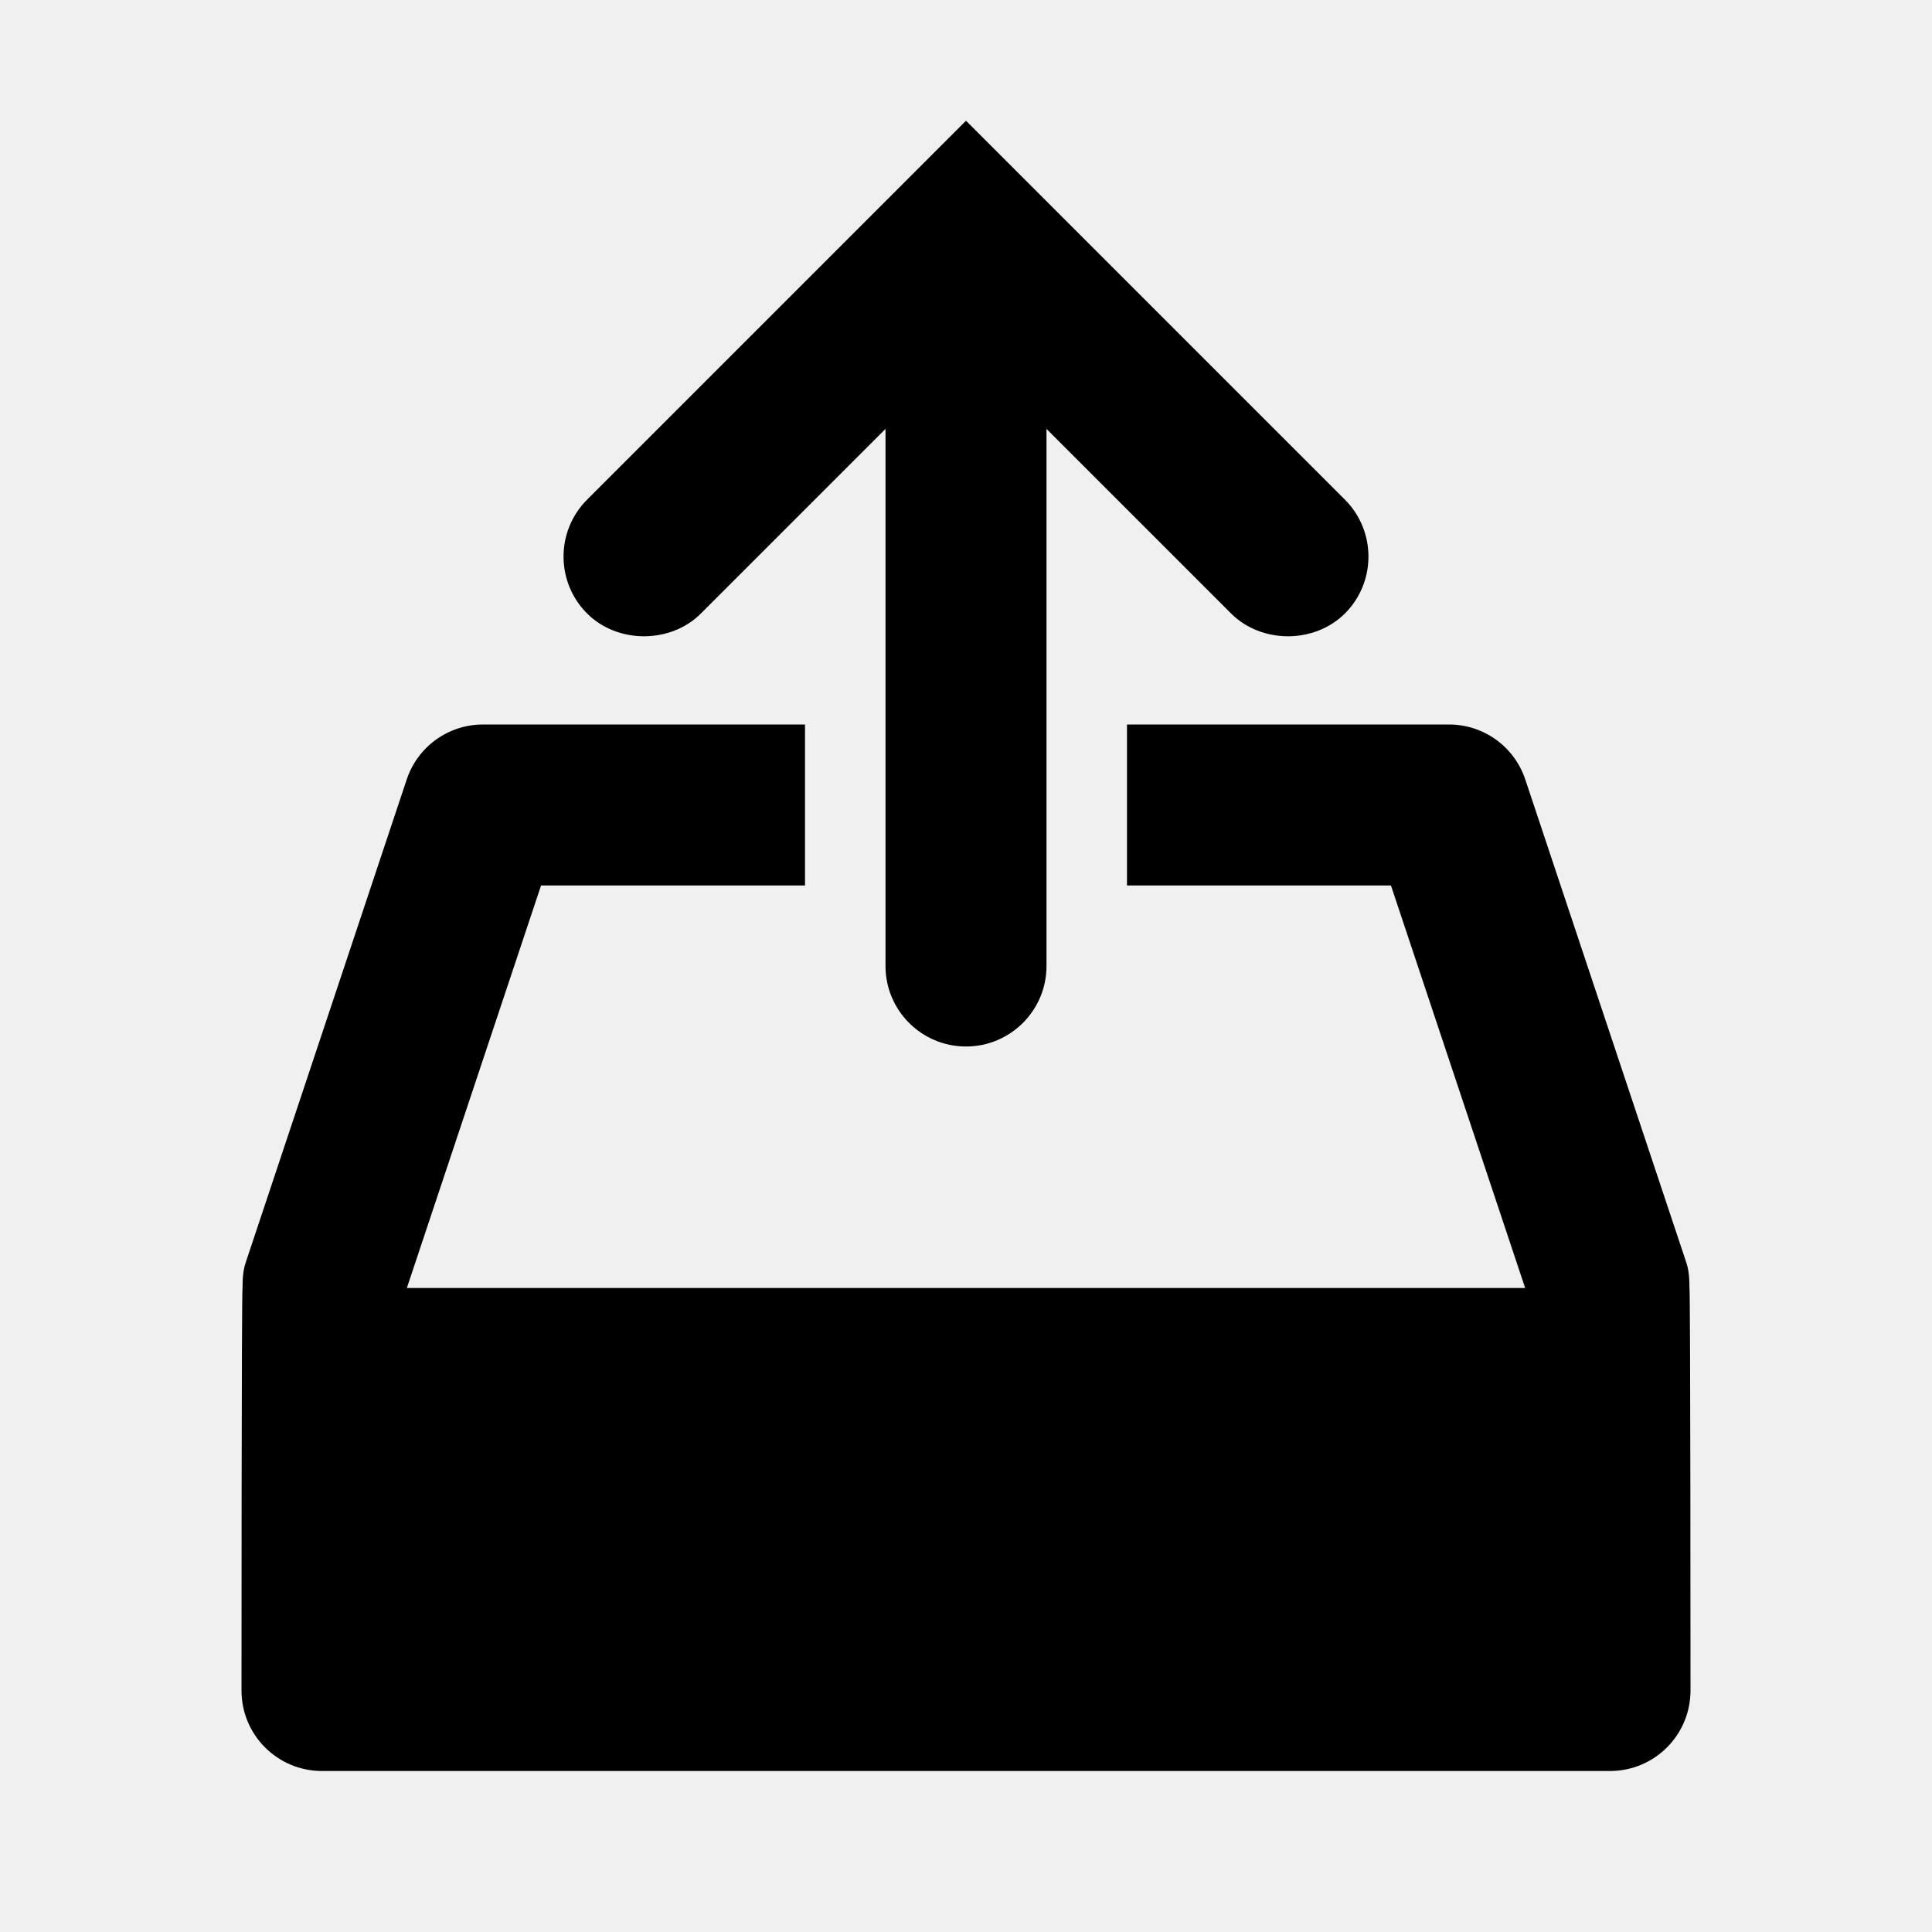
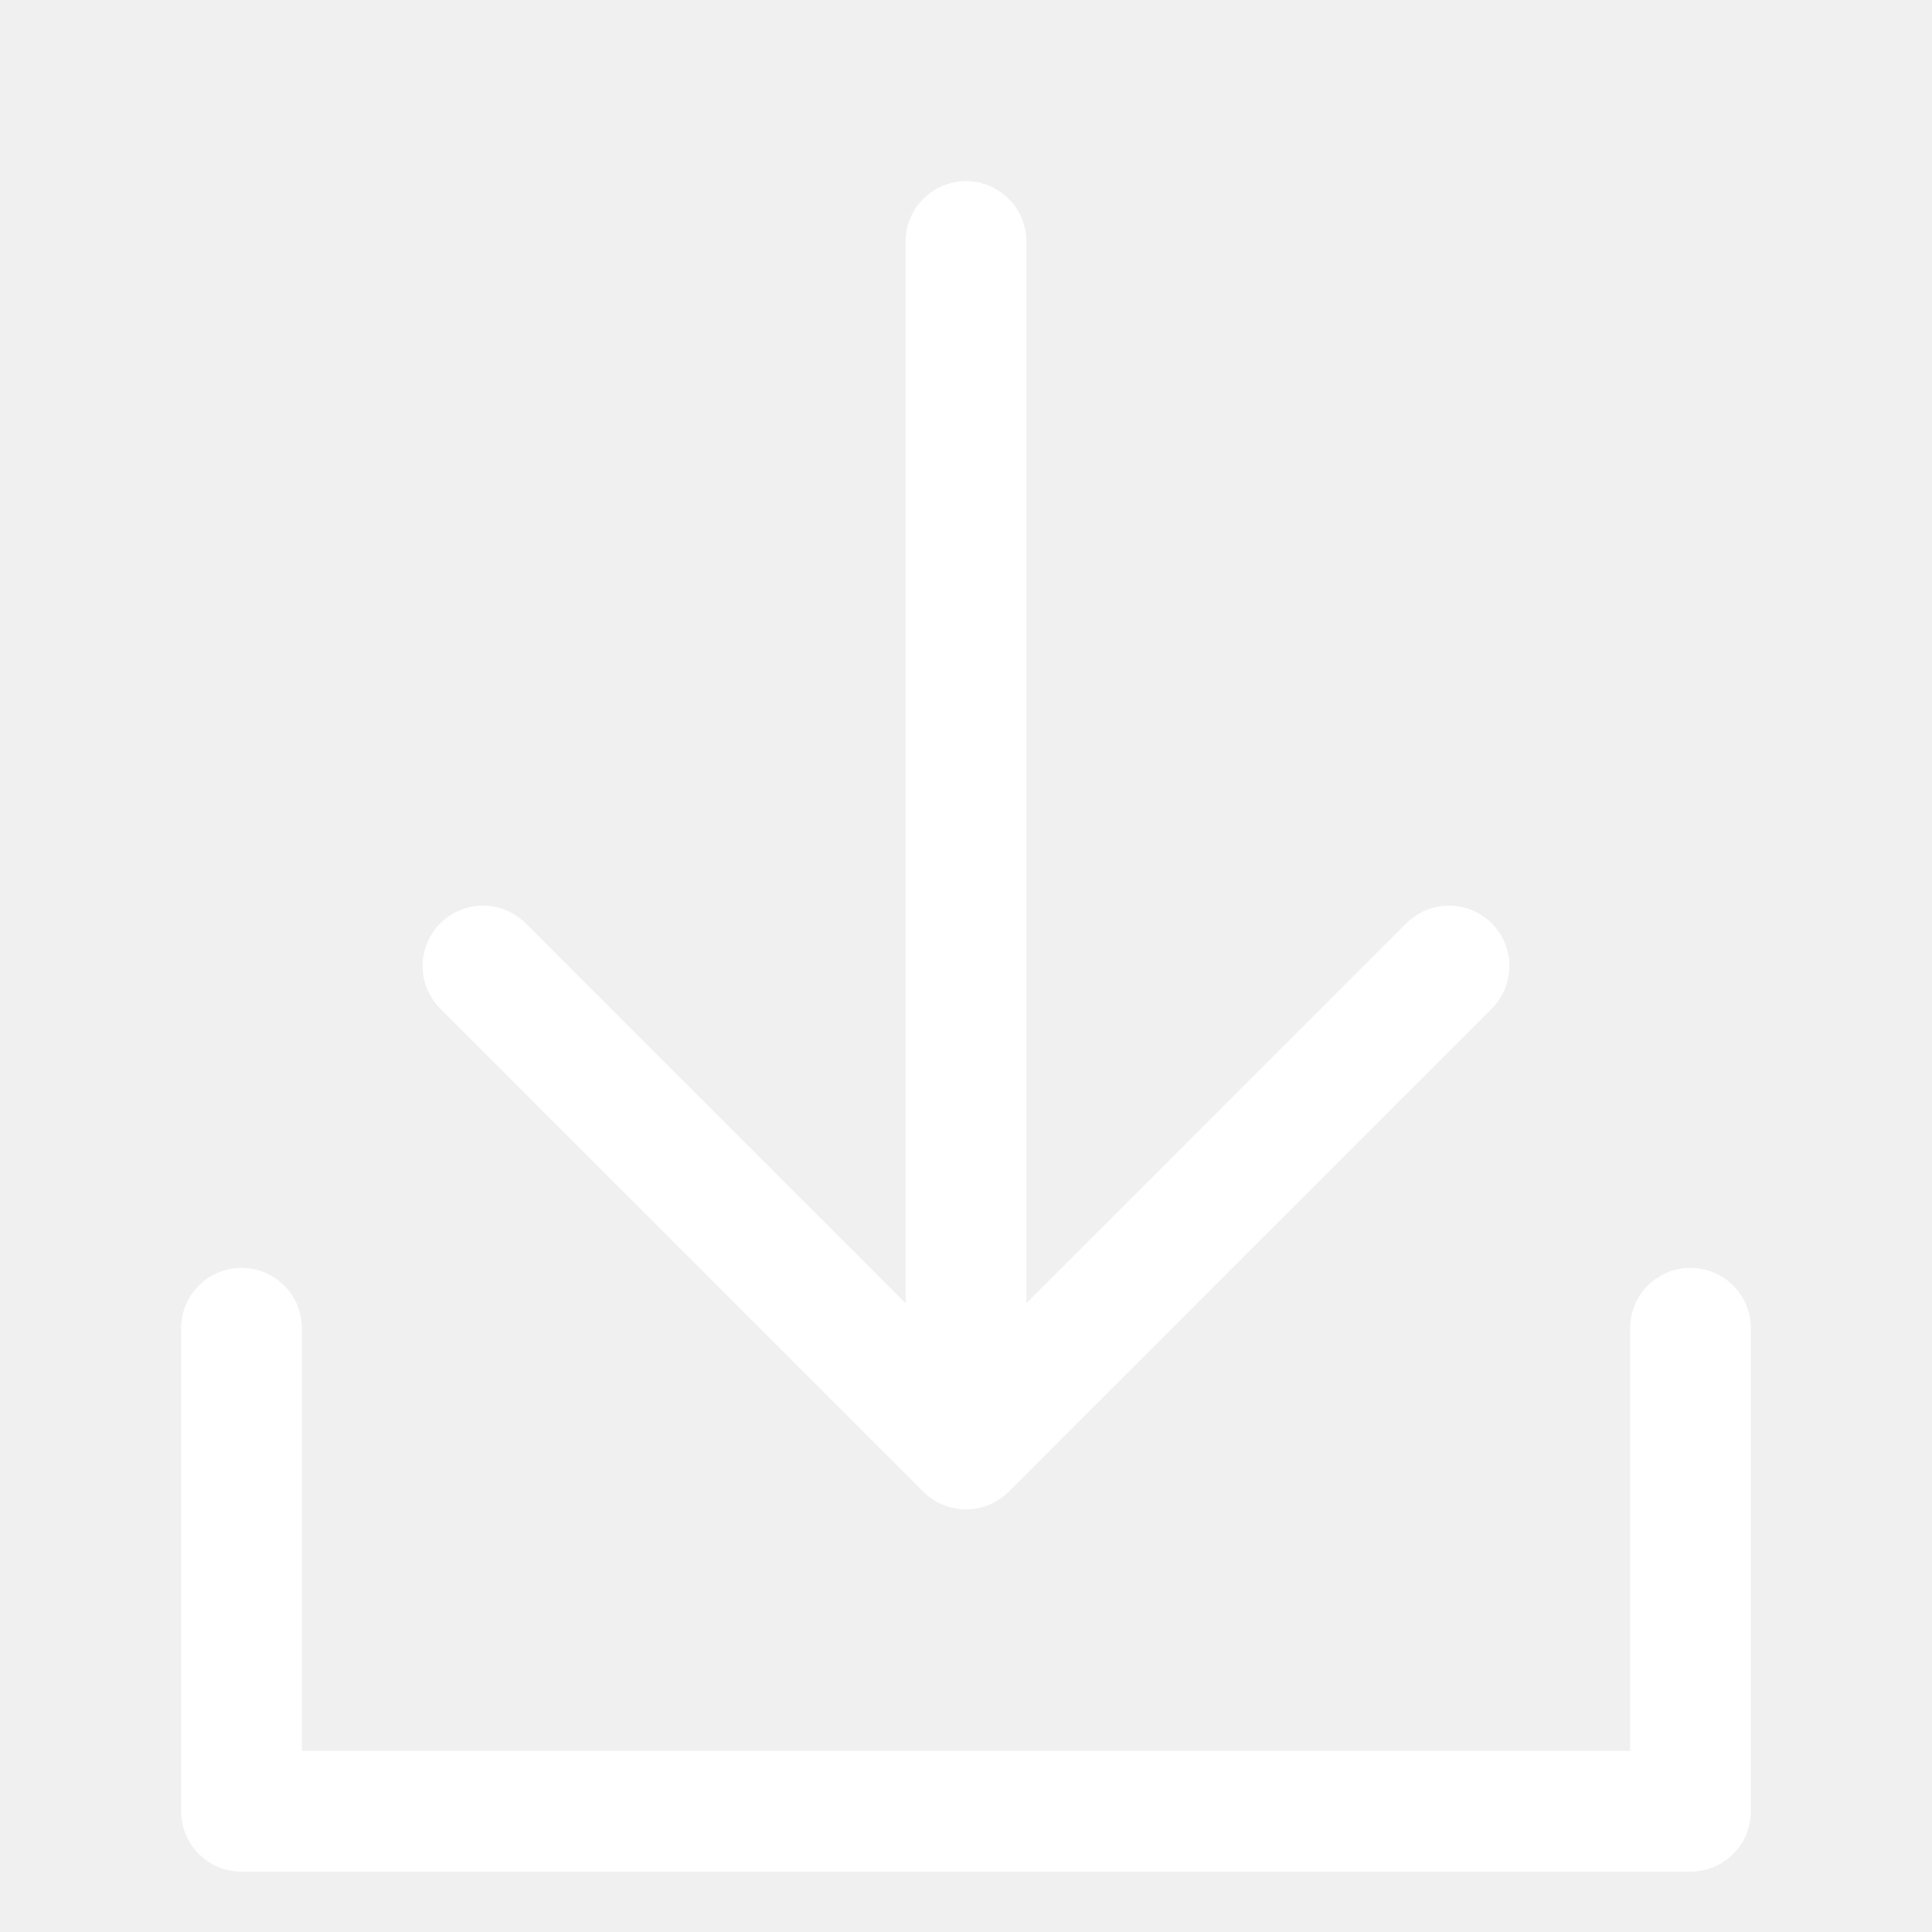
- <svg xmlns="http://www.w3.org/2000/svg" baseProfile="tiny" height="24px" id="Layer_1" version="1.2" viewBox="0 0 24 24" width="24px" xml:space="preserve">
-   <g>
-     <path d="M20.987,16c0-0.105-0.004-0.211-0.039-0.316l-2-6C18.812,9.275,18.431,9,18,9h-4v2h3.279l1.667,5H5.054l1.667-5H10V9H6   C5.569,9,5.188,9.275,5.052,9.684l-2,6C3.017,15.789,3.013,15.895,3.013,16C3,16,3,21,3,21c0,0.553,0.447,1,1,1h16   c0.553,0,1-0.447,1-1C21,21,21,16,20.987,16z" />
-     <path d="M16,7.904c0.259,0,0.518-0.095,0.707-0.283c0.39-0.39,0.39-1.024,0-1.414L12,1.5L7.293,6.207   c-0.39,0.39-0.39,1.024,0,1.414C7.482,7.81,7.741,7.904,8,7.904S8.518,7.81,8.707,7.621L11,5.328V12c0,0.552,0.448,1,1,1   s1-0.448,1-1V5.328l2.293,2.293C15.482,7.81,15.741,7.904,16,7.904z" />
-   </g>
+ <svg xmlns="http://www.w3.org/2000/svg" id="i-import" viewBox="0 0 32 32" fill="none" stroke="#FFF" stroke-linecap="round" stroke-linejoin="round" stroke-width="2">
+   <path d="M28 22 L28 30 4 30 4 22 M16 4 L16 24 M8 16 L16 24 24 16" id="id_101" />
</svg>
